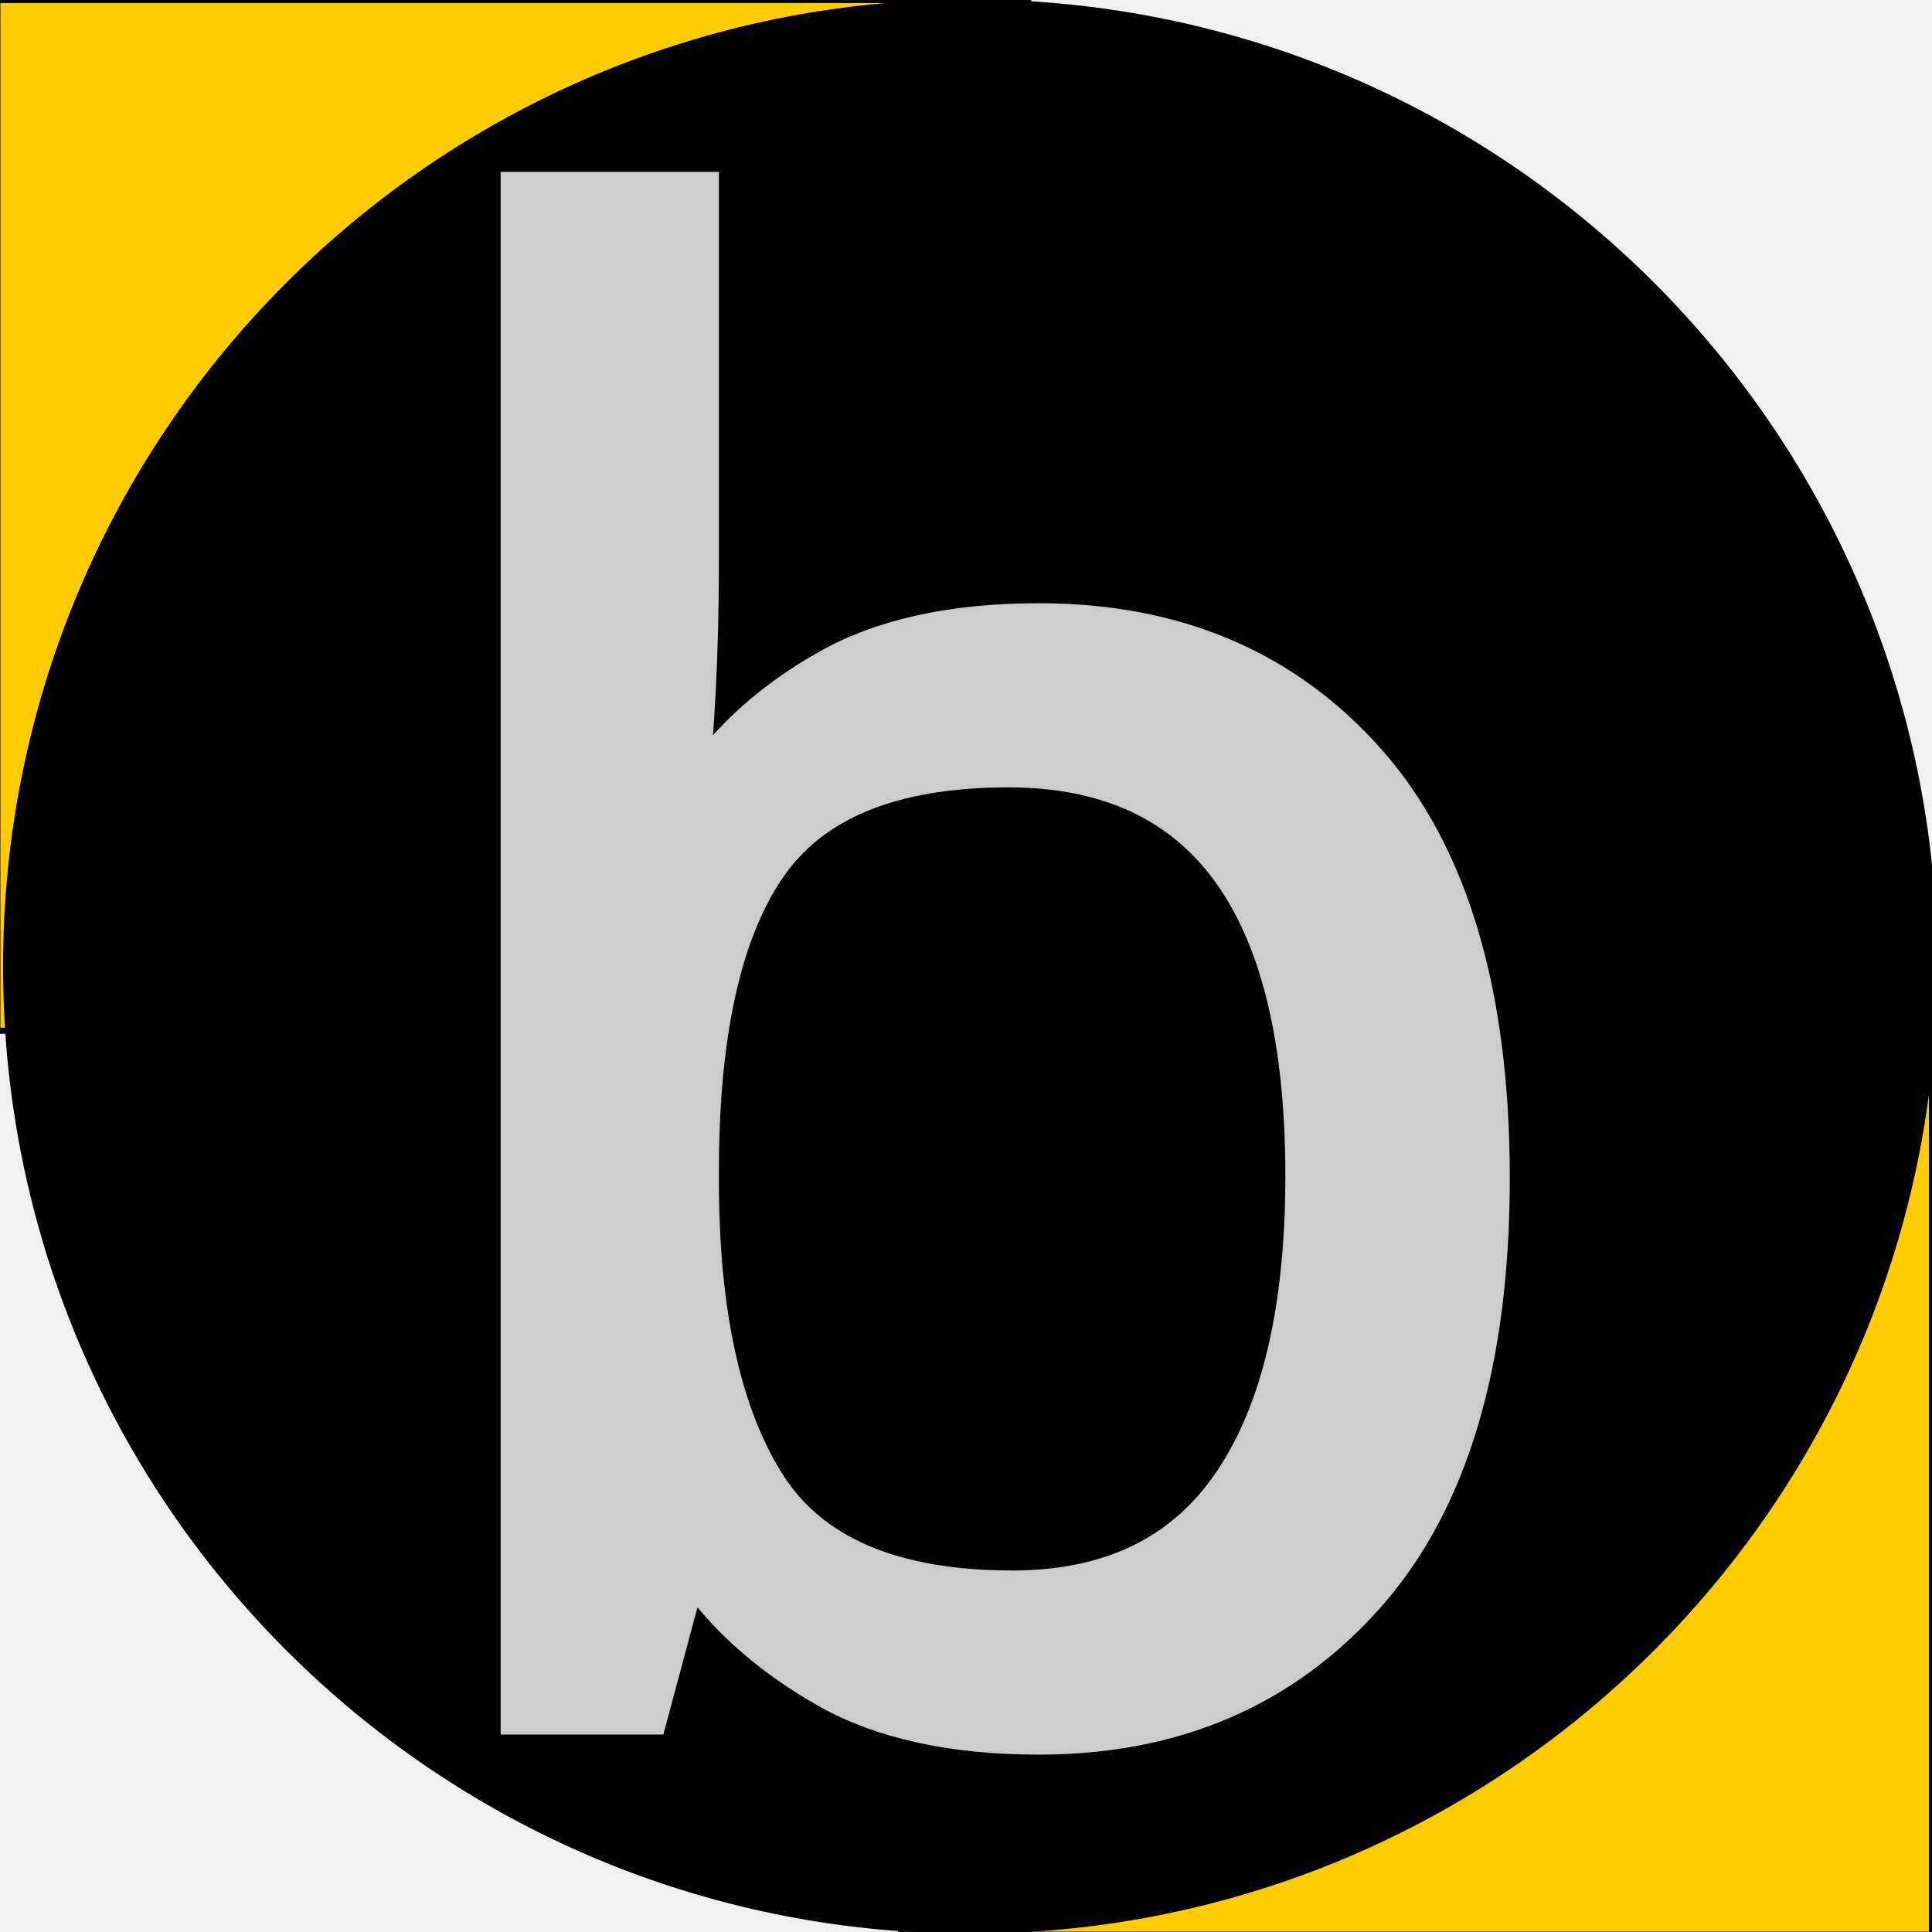
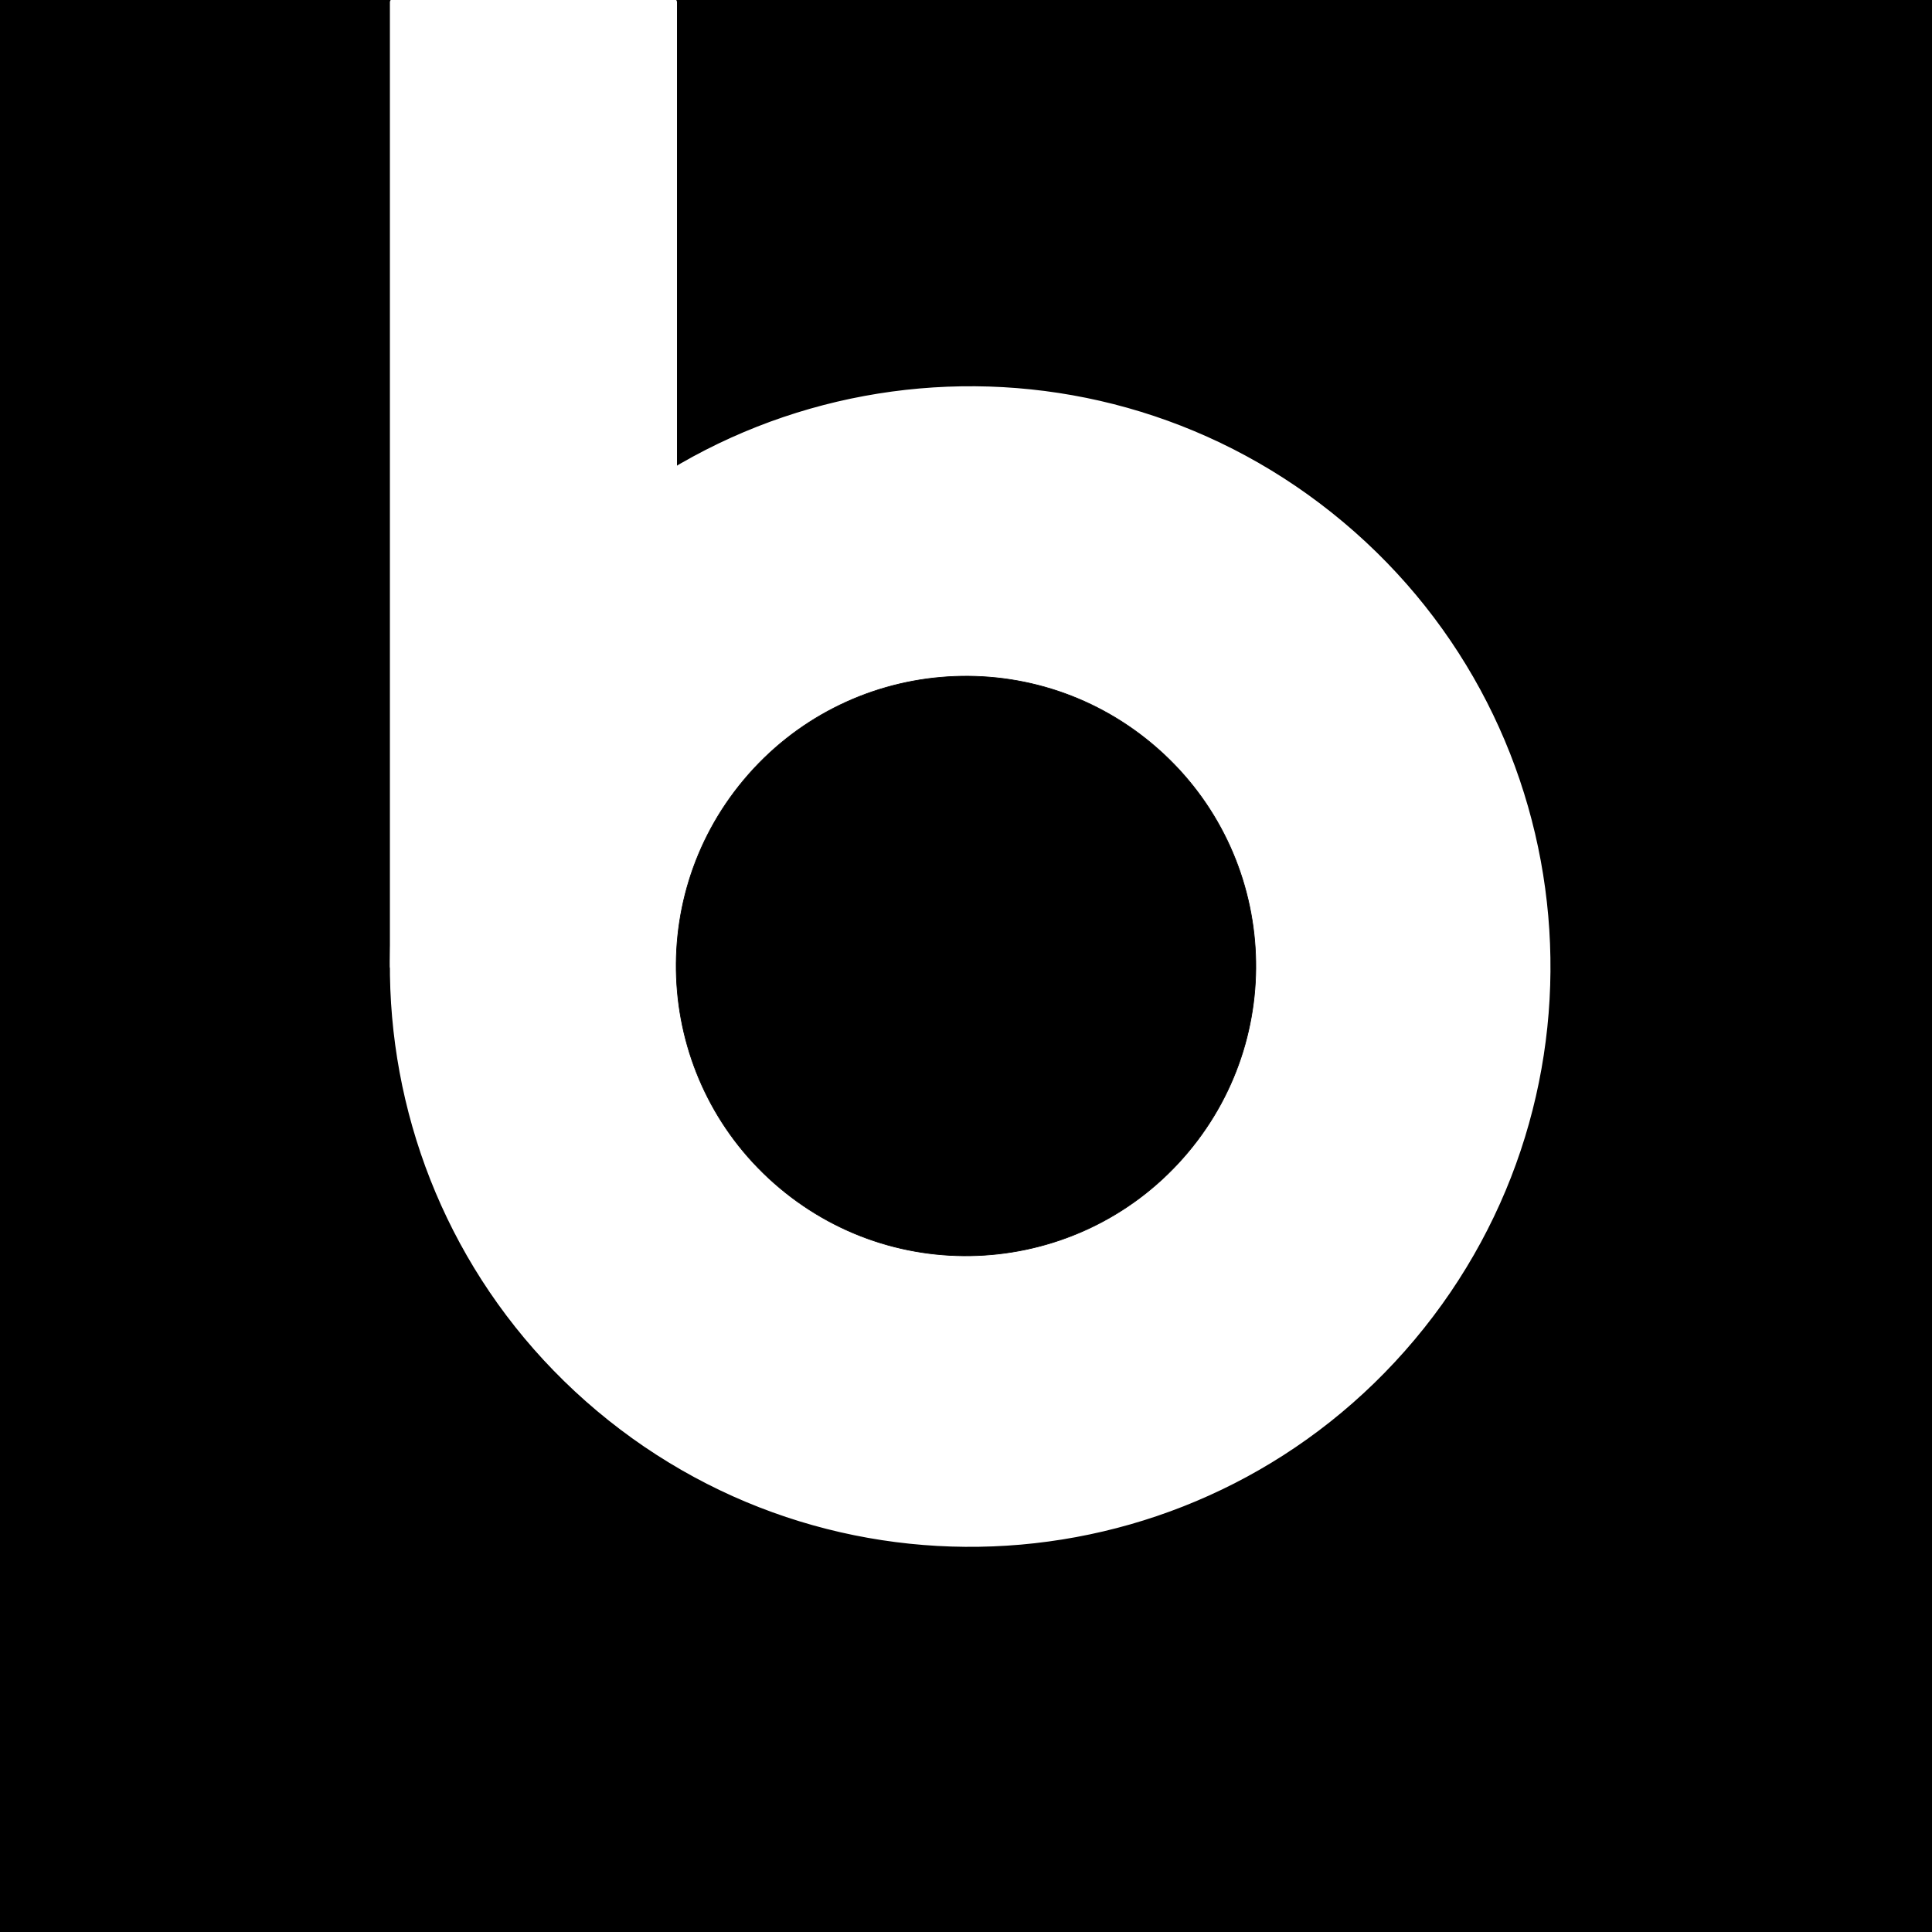
<svg xmlns="http://www.w3.org/2000/svg" version="1.1" id="svg2" width="128" height="128" viewBox="0 0 128 128">
  <defs id="defs6" />
  <flowRoot xml:space="preserve" id="flowRoot817" style="font-style:normal;font-variant:normal;font-weight:normal;font-stretch:normal;font-size:40px;line-height:1.25;font-family:'TeX Gyre Cursor';-inkscape-font-specification:'TeX Gyre Cursor';letter-spacing:0px;word-spacing:0px;fill:#000000;fill-opacity:1;stroke:#000000" transform="translate(0,46.66666)">
    <flowRegion id="flowRegion819" style="font-style:normal;font-variant:normal;font-weight:normal;font-stretch:normal;font-size:40px;font-family:'TeX Gyre Cursor';-inkscape-font-specification:'TeX Gyre Cursor';fill:#000000;stroke:#000000">
      <rect id="rect821" width="308" height="87.556" x="13.333" y="10.444" style="font-style:normal;font-variant:normal;font-weight:normal;font-stretch:normal;font-size:40px;font-family:'TeX Gyre Cursor';-inkscape-font-specification:'TeX Gyre Cursor';fill:#000000;stroke:#000000" />
    </flowRegion>
    <flowPara id="flowPara823" style="font-style:normal;font-variant:normal;font-weight:normal;font-stretch:normal;font-size:66.667px;font-family:arial;-inkscape-font-specification:arial;fill:#000000;stroke:#000000" />
  </flowRoot>
-   <rect style="opacity:1;fill:#ffcc00;fill-opacity:1;fill-rule:evenodd;stroke:#000000;stroke-width:0.403;stroke-linecap:round;stroke-linejoin:round;stroke-miterlimit:4;stroke-dasharray:none;stroke-dashoffset:0;stroke-opacity:1;paint-order:normal" id="rect818" width="68.289" height="68.289" x="-0.176" y="-68.289" transform="scale(1,-1)" />
-   <rect style="opacity:1;fill:#ffcc00;fill-opacity:1;fill-rule:evenodd;stroke:#000000;stroke-width:0.403;stroke-linecap:round;stroke-linejoin:round;stroke-miterlimit:4;stroke-dasharray:none;stroke-dashoffset:0;stroke-opacity:1;paint-order:normal" id="rect818-3" width="68.289" height="68.289" x="59.711" y="-128.176" transform="scale(1,-1)" />
-   <circle style="opacity:1;fill:#000000;fill-opacity:1;fill-rule:evenodd;stroke:#000000;stroke-width:0.151;stroke-linecap:round;stroke-linejoin:round;stroke-miterlimit:4;stroke-dasharray:none;stroke-dashoffset:0;stroke-opacity:1;paint-order:normal" id="path908" cx="64.278" cy="64.037" r="64" />
-   <text xml:space="preserve" style="font-style:normal;font-weight:normal;font-size:16.771px;line-height:1.25;font-family:sans-serif;letter-spacing:0px;word-spacing:0px;fill:#cccccc;fill-opacity:1;stroke:#cccccc;stroke-width:2.516;" x="22.72" y="114.714" id="text817" transform="scale(1.009184,0.9908997)">
-     <tspan id="tspan815" x="22.72" y="114.714" style="font-weight:normal;font-size:134.168px;fill:#cccccc;stroke:#cccccc;stroke-width:2.516;">b</tspan>
-   </text>
+   <rect style="opacity:1;fill:#000000;fill-opacity:1;fill-rule:evenodd;stroke:#000000;stroke-width:0.378;stroke-linecap:round;stroke-linejoin:round;stroke-miterlimit:4;stroke-dasharray:none;stroke-dashoffset:0;stroke-opacity:1;paint-order:normal" id="rect919" width="128" height="128" x="0" y="0" />
+   <g id="g917">
+     <circle transform="rotate(-50)" r="38.4" cy="90.401" cx="-7.738" id="path908-3" style="opacity:1;fill:#ffffff;fill-opacity:1;fill-rule:evenodd;stroke:#ffffff;stroke-width:0.091;stroke-linecap:round;stroke-linejoin:round;stroke-miterlimit:4;stroke-dasharray:none;stroke-dashoffset:0;stroke-opacity:1;paint-order:normal" />
+     <path id="rect873" d="M 26.08,0.152 V 64.038 H 44.604 V 0.152 Z" style="opacity:1;fill:#ffffff;fill-opacity:1;fill-rule:evenodd;stroke:#ffffff;stroke-width:0.496;stroke-linecap:round;stroke-linejoin:round;stroke-miterlimit:4;stroke-dasharray:none;stroke-dashoffset:0;stroke-opacity:1;paint-order:normal" />
+   </g>
+   <circle style="opacity:1;fill:#000000;fill-opacity:1;fill-rule:evenodd;stroke:#000000;stroke-width:0.045;stroke-linecap:round;stroke-linejoin:round;stroke-miterlimit:4;stroke-dasharray:none;stroke-dashoffset:0;stroke-opacity:1;paint-order:normal" id="path908-3-6-5" cx="-7.888" cy="90.165" r="19.2" transform="rotate(-50)" />
</svg>
